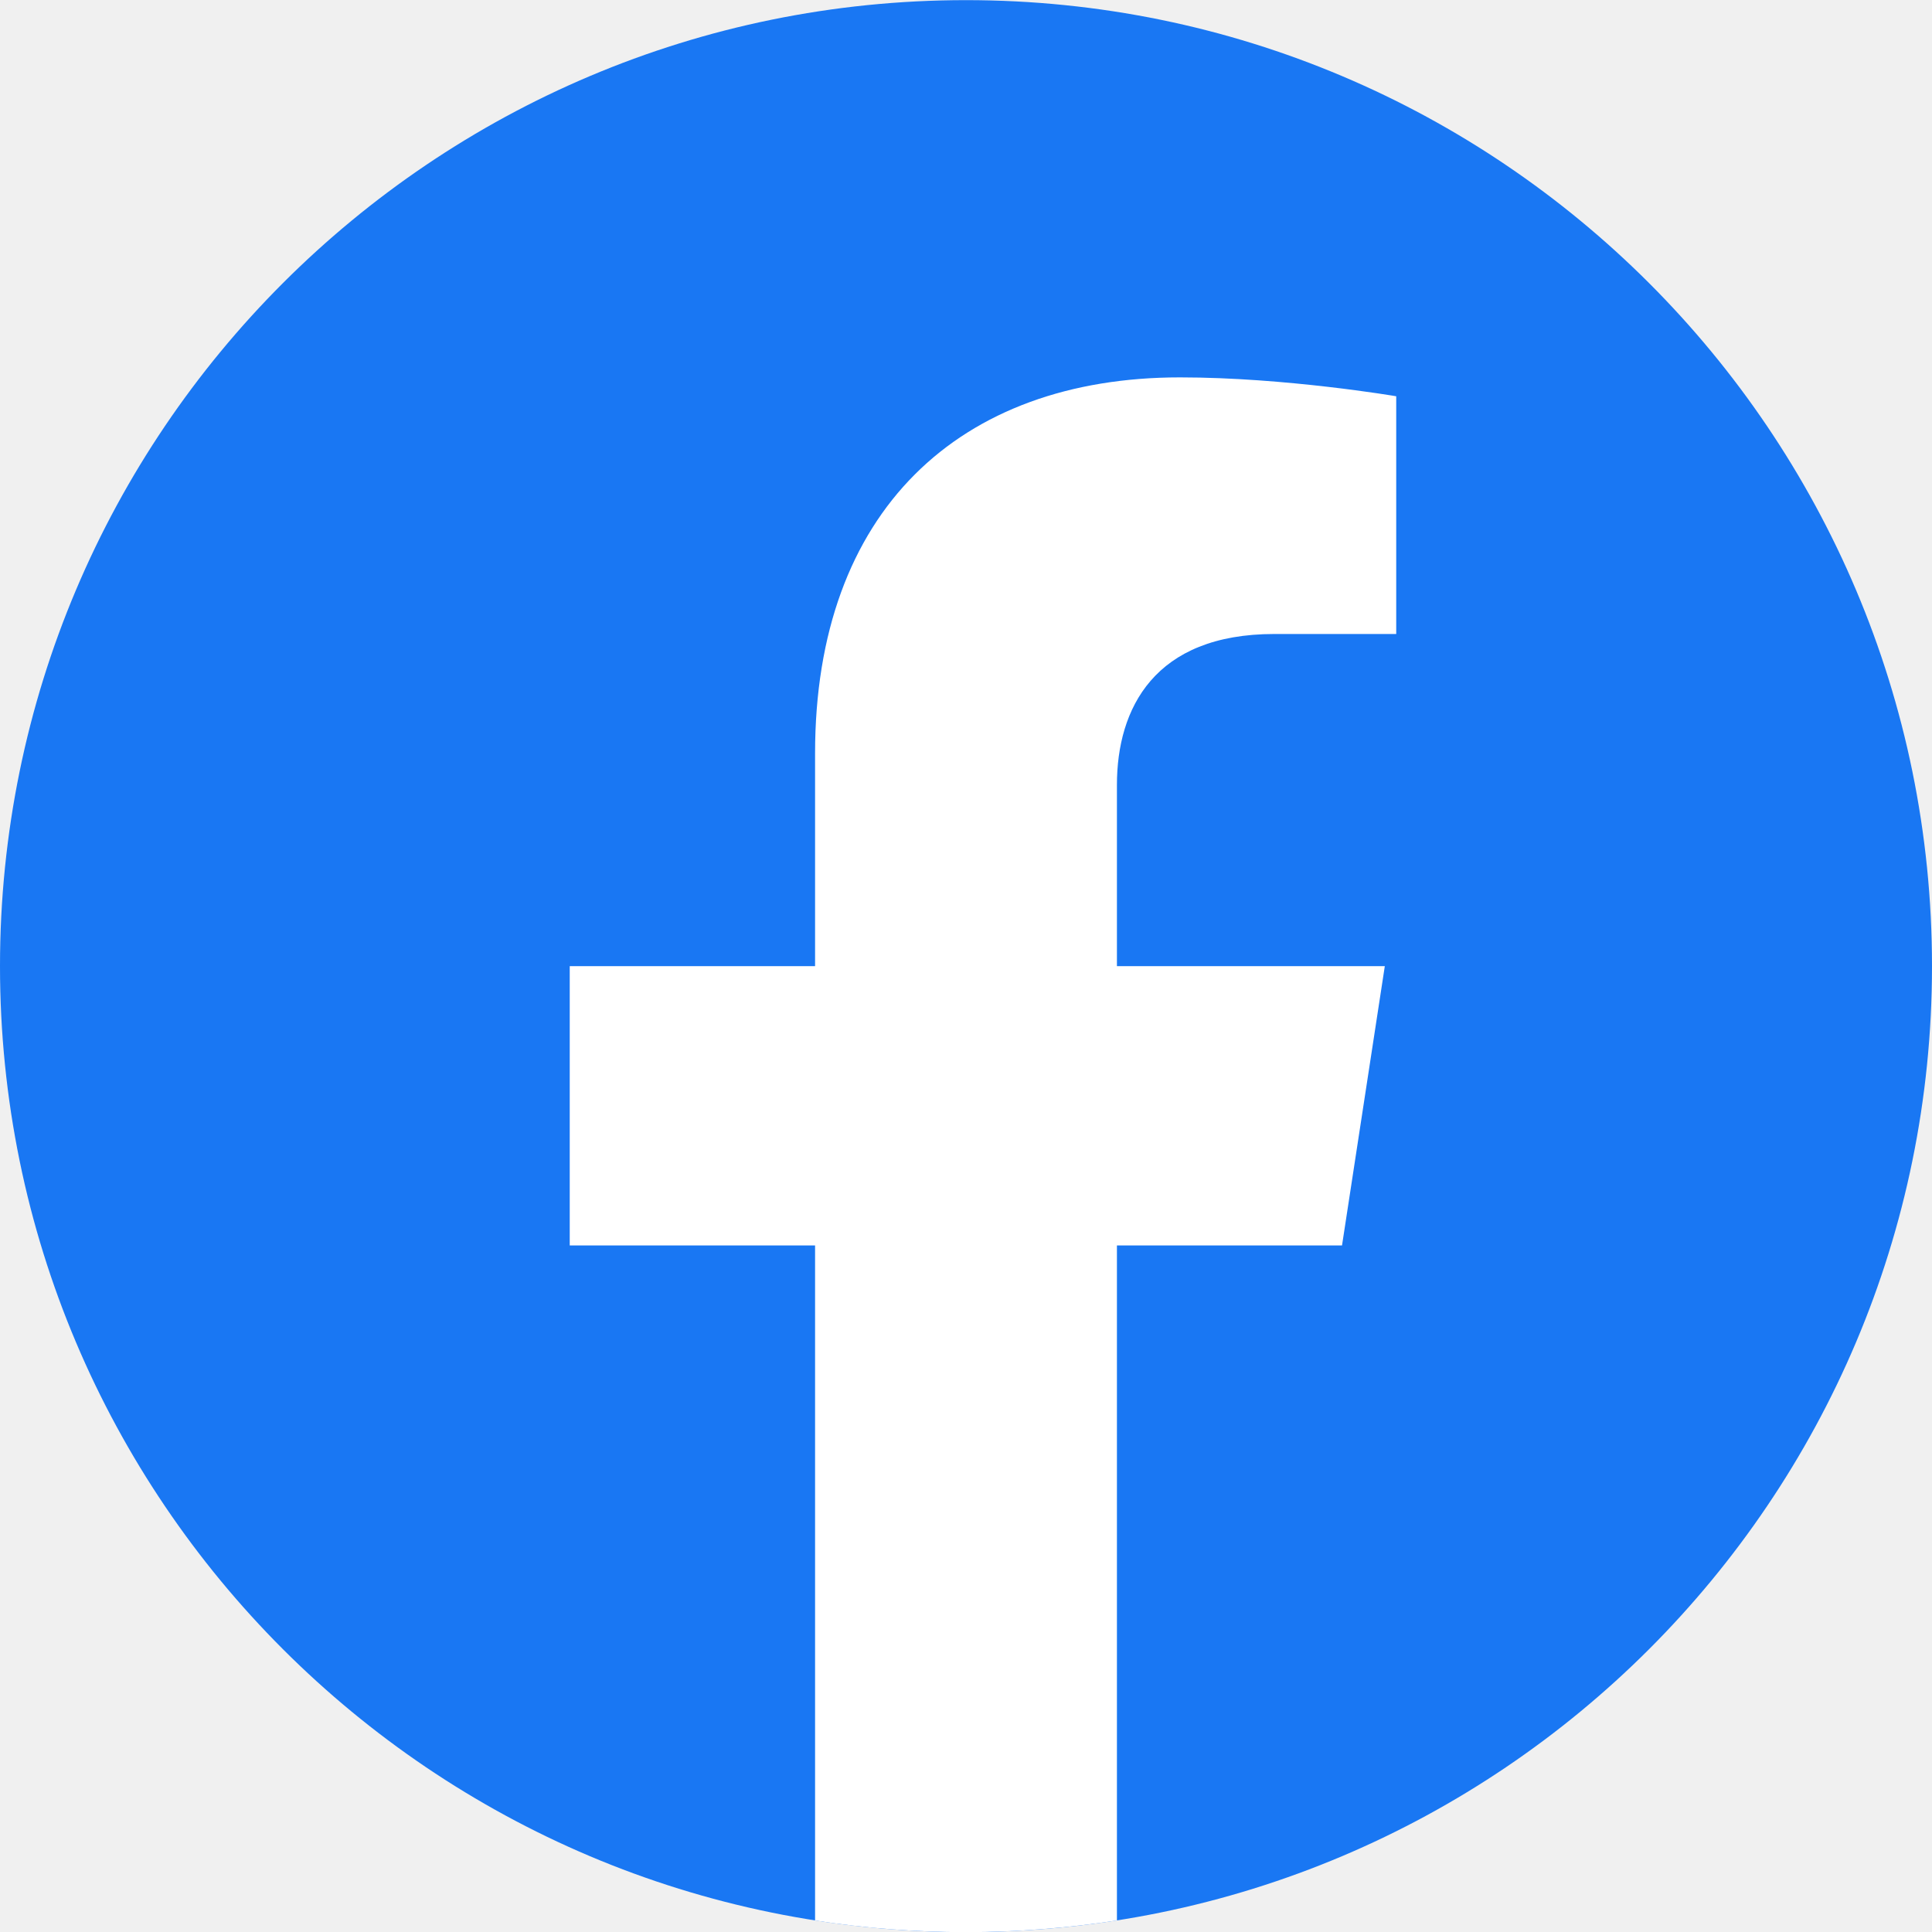
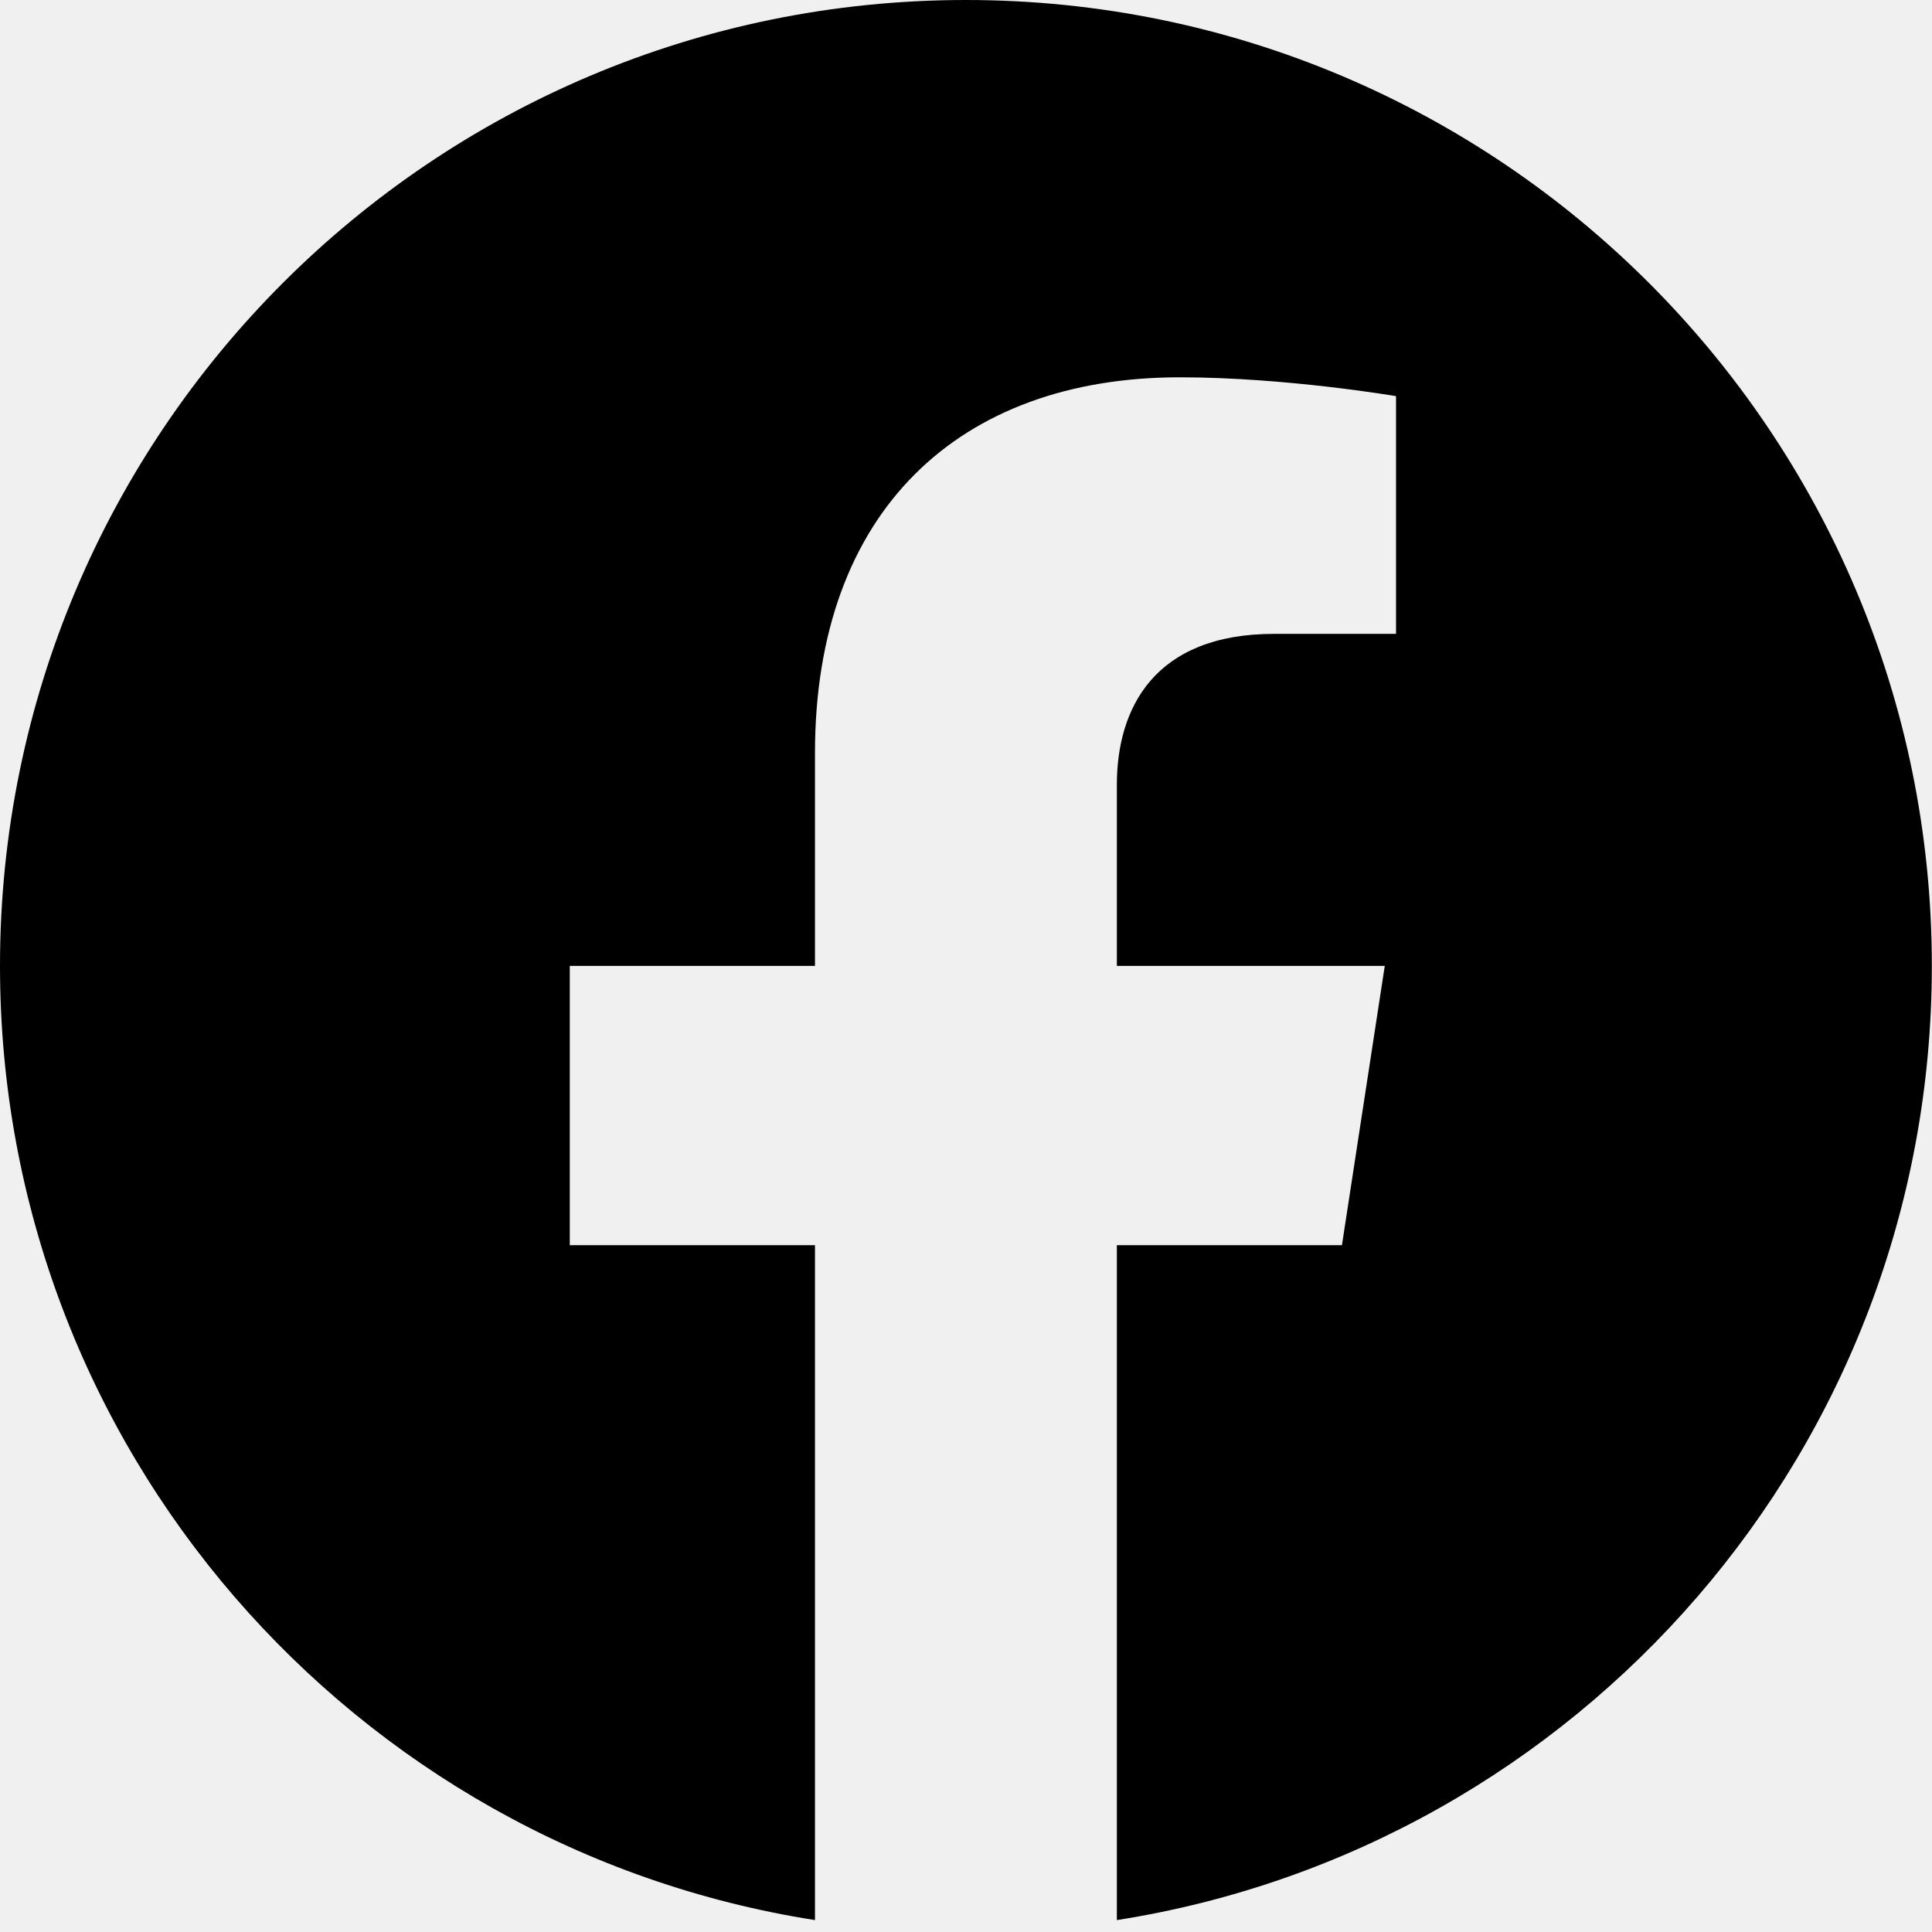
- <svg xmlns="http://www.w3.org/2000/svg" width="25" height="25" viewBox="0 0 14222 14222">
-   <circle cx="7111" cy="7112" r="7111" fill="#1977f3" />
-   <path d="M9879 9168l315-2056H8222V5778c0-562 275-1111 1159-1111h897V2917s-814-139-1592-139c-1624 0-2686 984-2686 2767v1567H4194v2056h1806v4969c362 57 733 86 1111 86s749-30 1111-86V9168z" fill="#fff" />
+ <svg xmlns="http://www.w3.org/2000/svg" role="img" viewBox="0 0 24 24">
+   <path d="M23.998 11.999C23.998 5.372 18.626 0 11.999 0C5.372 0 0 5.372 0 11.999C0 17.988 4.388 22.952 10.124 23.852V15.468H7.078V11.999H10.124V9.356C10.124 6.348 11.916 4.687 14.656 4.687C15.969 4.687 17.342 4.921 17.342 4.921V7.874H15.829C14.339 7.874 13.874 8.799 13.874 9.748V11.999H17.202L16.67 15.468H13.874V23.852C19.61 22.952 23.998 17.988 23.998 11.999Z" />
</svg>
